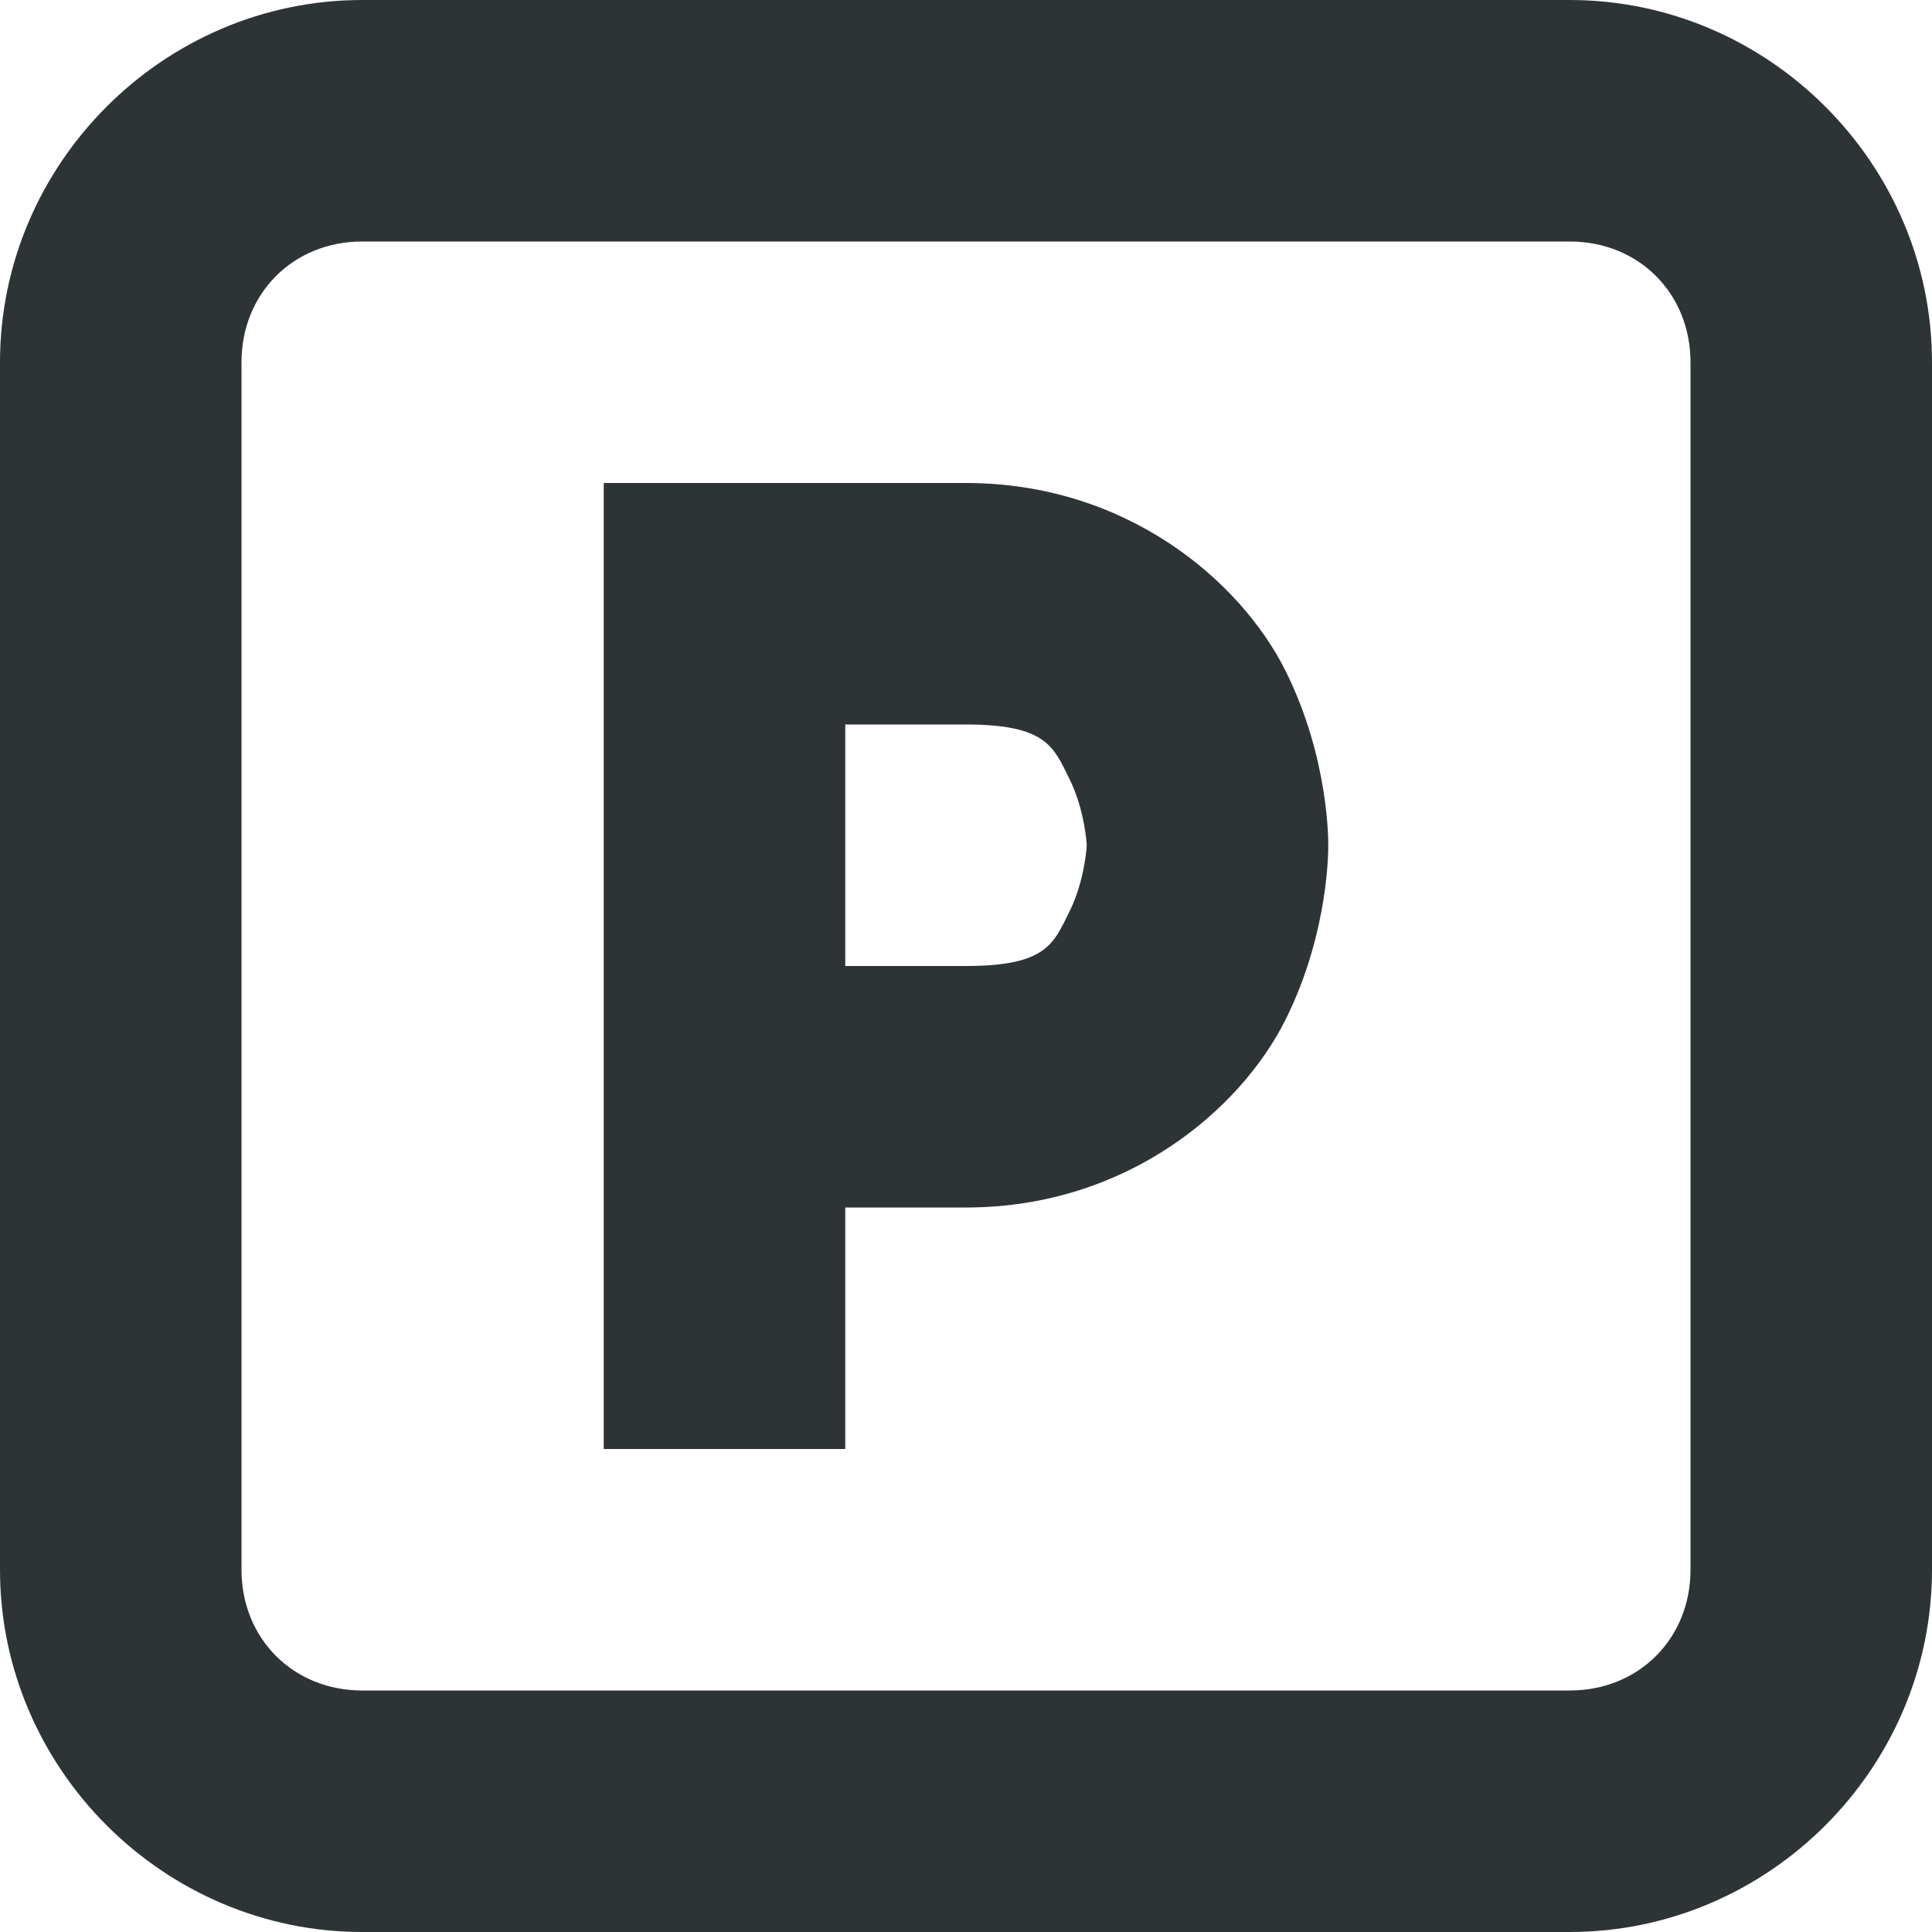
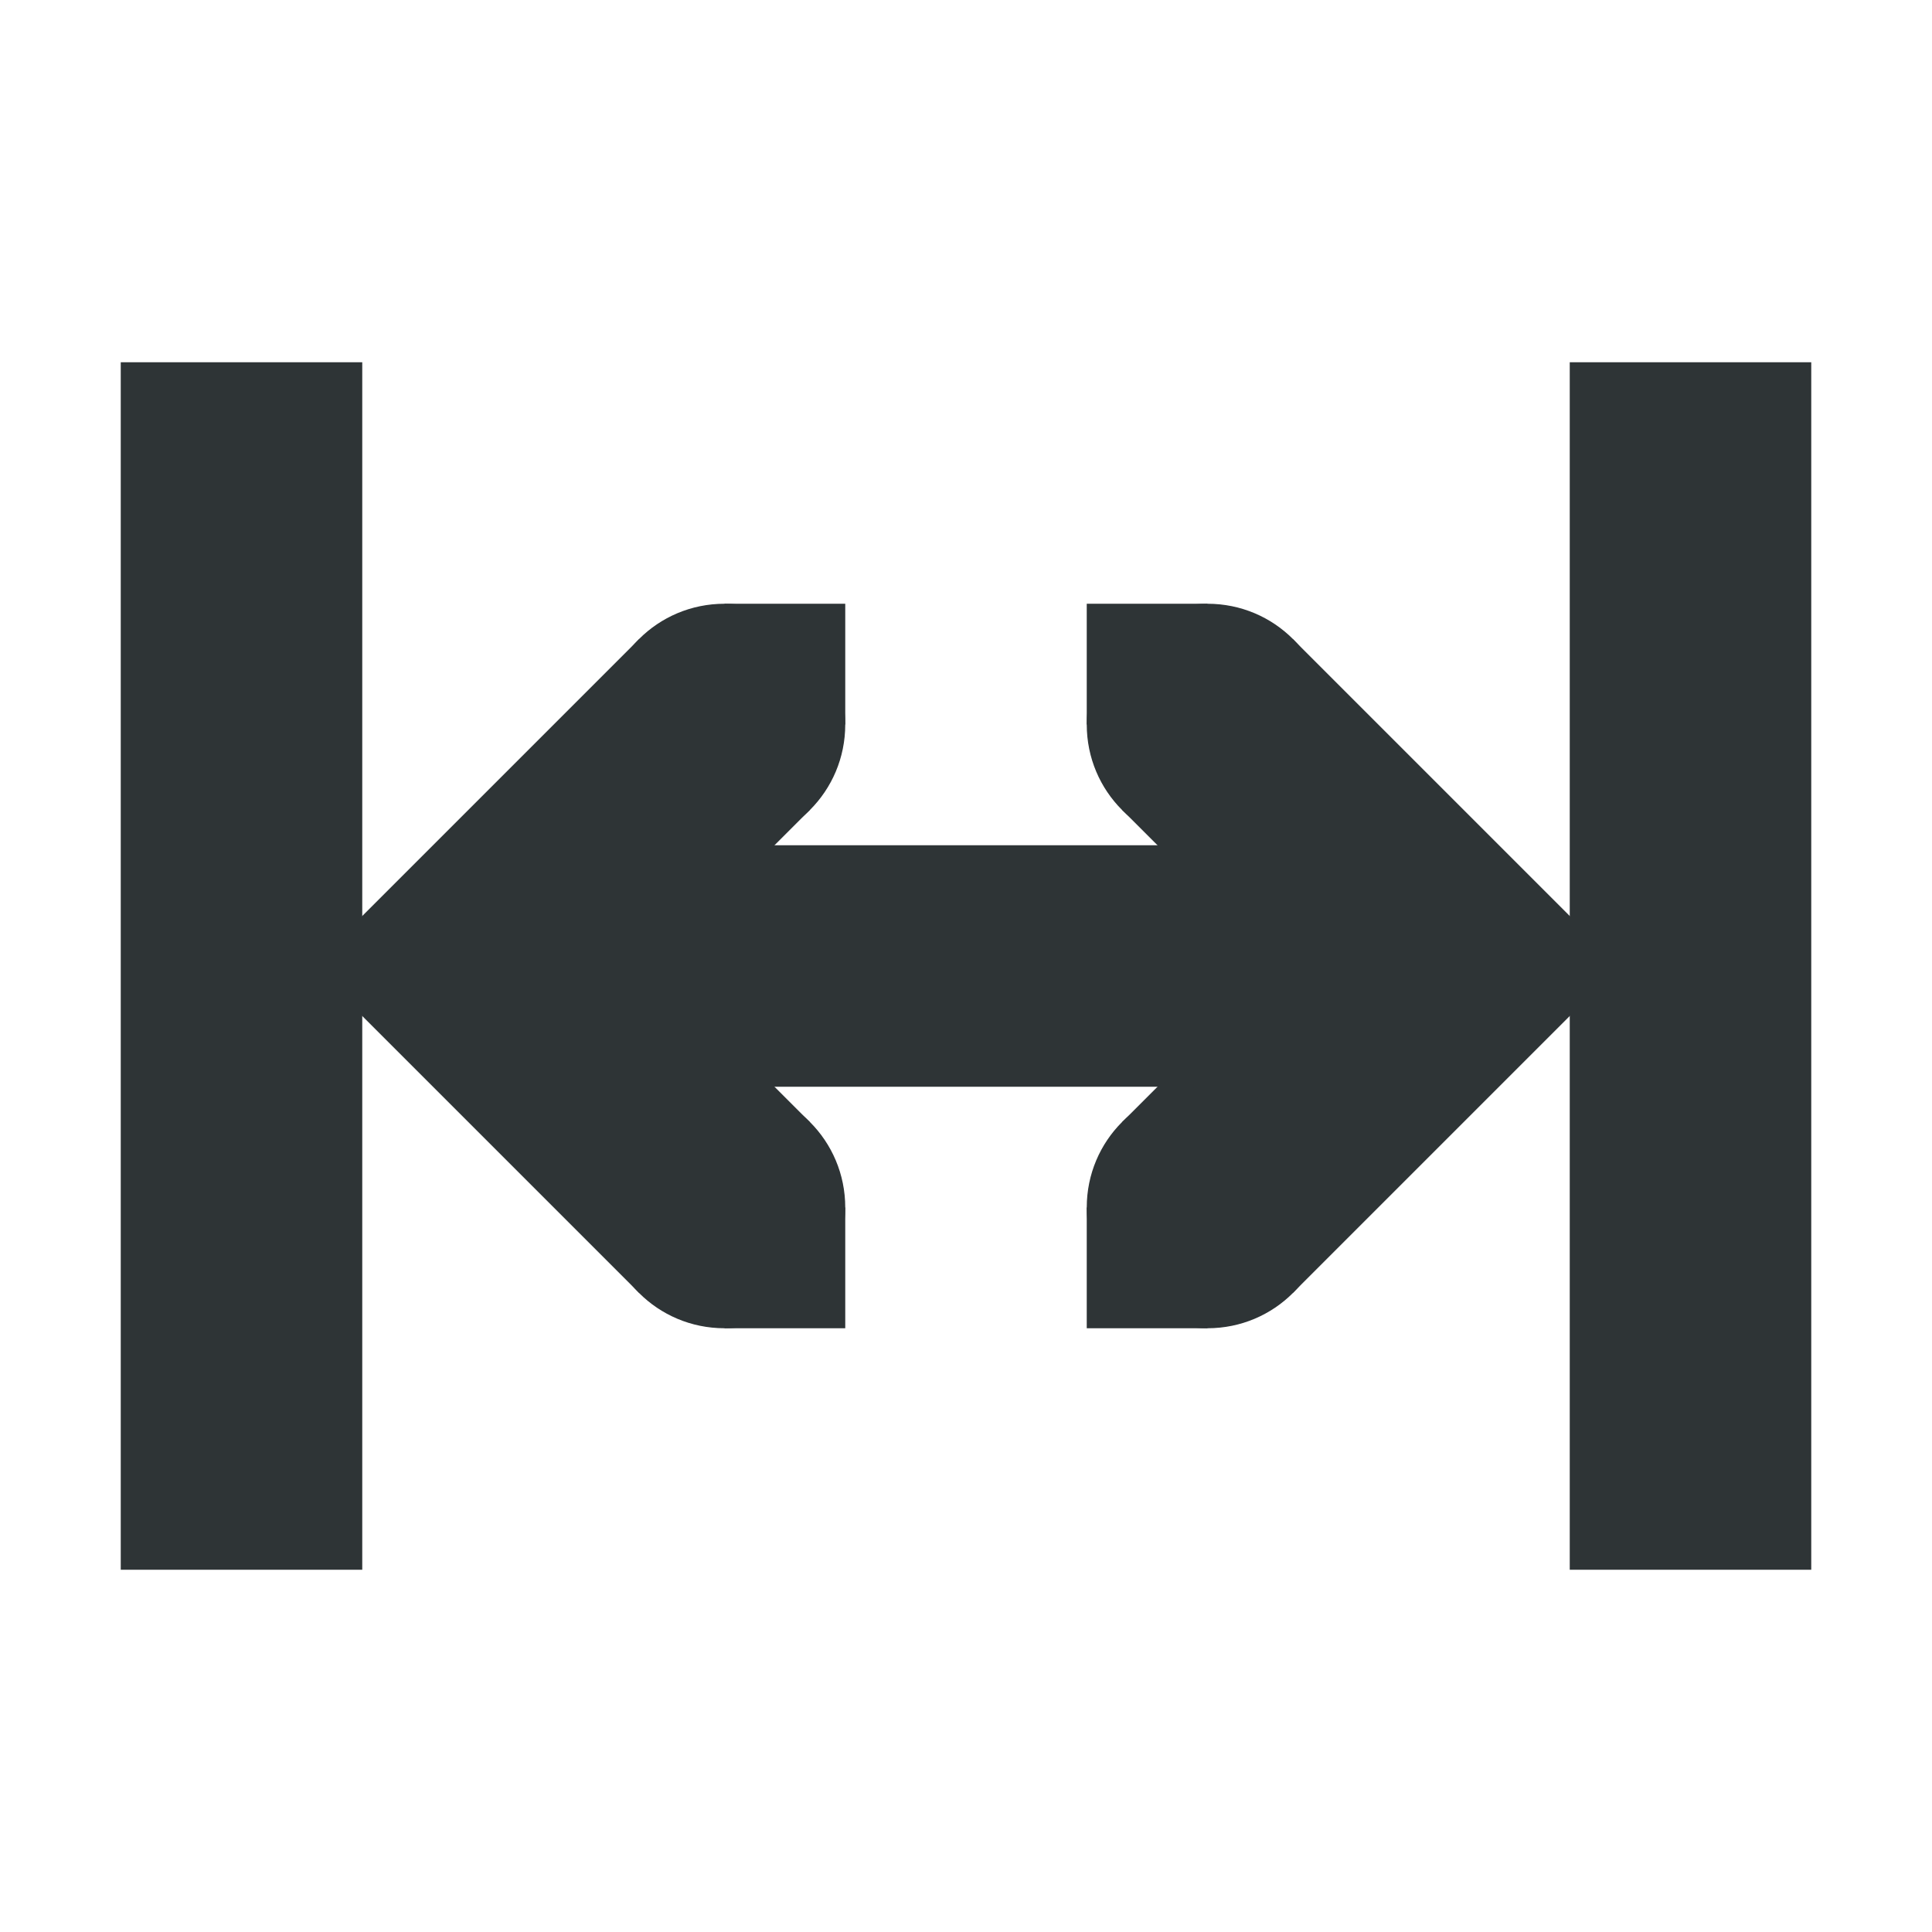
<svg xmlns="http://www.w3.org/2000/svg" width="16" height="16">
-   <g color="#000" font-weight="400" font-family="sans-serif" white-space="normal" fill="#2e3436">
-     <path d="M3 0C1.355 0 0 1.355 0 3v10c0 1.645 1.355 3 3 3h10c1.645 0 3-1.355 3-3V3c0-1.645-1.355-3-3-3zm0 2h10c.571 0 1 .429 1 1v10c0 .571-.429 1-1 1H3c-.571 0-1-.429-1-1V3c0-.571.429-1 1-1z" style="line-height:normal;font-variant-ligatures:normal;font-variant-position:normal;font-variant-caps:normal;font-variant-numeric:normal;font-variant-alternates:normal;font-feature-settings:normal;text-indent:0;text-align:start;text-decoration-line:none;text-decoration-style:solid;text-decoration-color:#000;text-transform:none;text-orientation:mixed;shape-padding:0;isolation:auto;mix-blend-mode:normal" overflow="visible" />
-     <path d="M5 4v8h2v-2h1c1.333 0 2.275-.814 2.645-1.553C11.014 7.71 11 7 11 7s.014-.709-.355-1.447C10.275 4.814 9.333 4 8 4zm2 2h1c.667 0 .725.186.855.447C8.986 6.71 9 7 9 7s-.014.291-.145.553C8.725 7.814 8.667 8 8 8H7z" style="line-height:normal;font-variant-ligatures:normal;font-variant-position:normal;font-variant-caps:normal;font-variant-numeric:normal;font-variant-alternates:normal;font-feature-settings:normal;text-indent:0;text-align:start;text-decoration-line:none;text-decoration-style:solid;text-decoration-color:#000;text-transform:none;text-orientation:mixed;shape-padding:0;isolation:auto;mix-blend-mode:normal" overflow="visible" />
+   <g color="#000" fill="#2e3436">
+     <path d="M5.293 5.293L2.586 8l2.707 2.707 1.414-1.414L5.414 8l1.293-1.293z" style="line-height:normal;font-variant-ligatures:normal;font-variant-position:normal;font-variant-caps:normal;font-variant-numeric:normal;font-variant-alternates:normal;font-feature-settings:normal;text-indent:0;text-align:start;text-decoration-line:none;text-decoration-style:solid;text-decoration-color:#000;text-transform:none;text-orientation:mixed;shape-padding:0;isolation:auto;mix-blend-mode:normal;marker:none" font-weight="400" font-family="sans-serif" white-space="normal" overflow="visible" />
+     <path d="M6 10h1v1H6zM6 5h1v1H6z" style="marker:none" overflow="visible" />
+     <path d="M6 5c.554 0 1 .446 1 1s-.446 1-1 1-1-.446-1-1 .446-1 1-1zM6 9c.554 0 1 .446 1 1s-.446 1-1 1-1-.446-1-1 .446-1 1-1z" style="marker:none" overflow="visible" />
+     <path d="M1 3v10h2V3zM4 7v2h8V7z" style="line-height:normal;font-variant-ligatures:normal;font-variant-position:normal;font-variant-caps:normal;font-variant-numeric:normal;font-variant-alternates:normal;font-feature-settings:normal;text-indent:0;text-align:start;text-decoration-line:none;text-decoration-style:solid;text-decoration-color:#000;text-transform:none;text-orientation:mixed;shape-padding:0;isolation:auto;mix-blend-mode:normal;marker:none" font-weight="400" font-family="sans-serif" white-space="normal" overflow="visible" />
+     <path d="M10.707 5.293L9.293 6.707 10.586 8 9.293 9.293l1.414 1.414L13.414 8z" style="line-height:normal;font-variant-ligatures:normal;font-variant-position:normal;font-variant-caps:normal;font-variant-numeric:normal;font-variant-alternates:normal;font-feature-settings:normal;text-indent:0;text-align:start;text-decoration-line:none;text-decoration-style:solid;text-decoration-color:#000;text-transform:none;text-orientation:mixed;shape-padding:0;isolation:auto;mix-blend-mode:normal;marker:none" font-weight="400" font-family="sans-serif" white-space="normal" overflow="visible" />
+     <path d="M10 10H9v1h1zM10 5H9v1h1z" style="marker:none" overflow="visible" />
+     <path d="M10 5c-.554 0-1 .446-1 1s.446 1 1 1 1-.446 1-1-.446-1-1-1zM10 9c-.554 0-1 .446-1 1s.446 1 1 1 1-.446 1-1-.446-1-1-1z" style="marker:none" overflow="visible" />
+     <path d="M13 3v10h2V3z" style="line-height:normal;font-variant-ligatures:normal;font-variant-position:normal;font-variant-caps:normal;font-variant-numeric:normal;font-variant-alternates:normal;font-feature-settings:normal;text-indent:0;text-align:start;text-decoration-line:none;text-decoration-style:solid;text-decoration-color:#000;text-transform:none;text-orientation:mixed;shape-padding:0;isolation:auto;mix-blend-mode:normal;marker:none" font-weight="400" font-family="sans-serif" white-space="normal" overflow="visible" />
  </g>
</svg>
